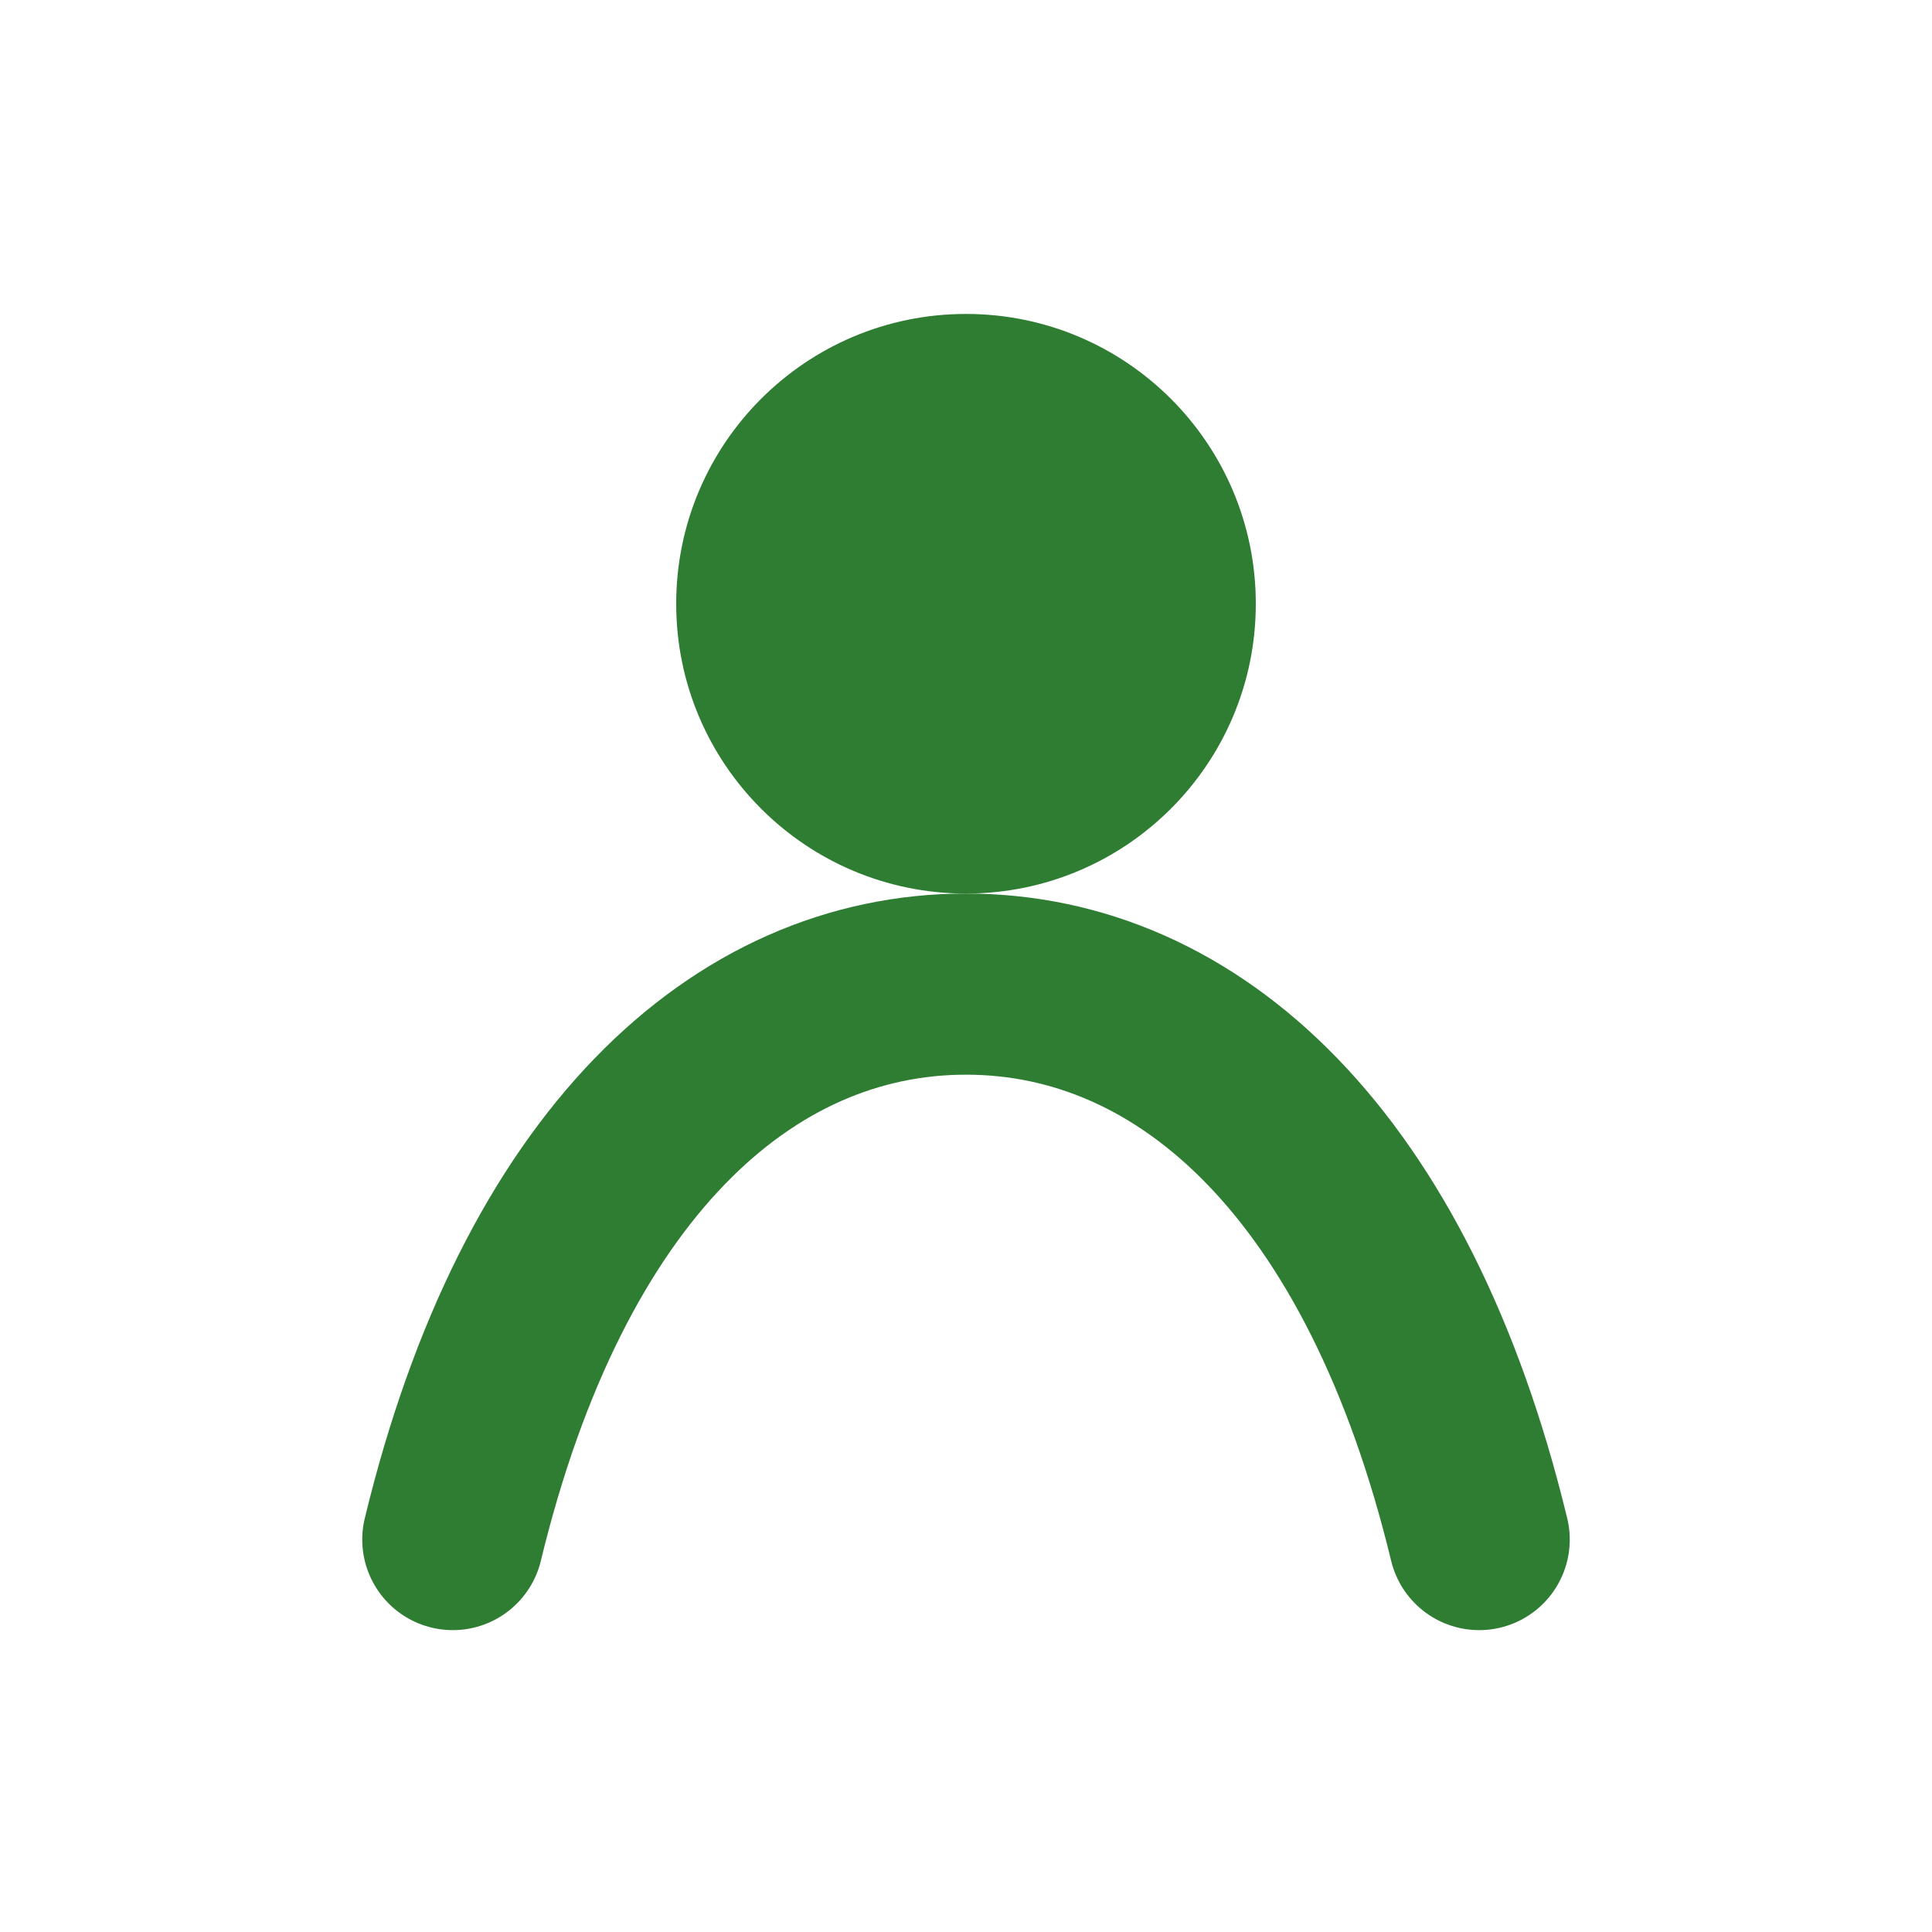
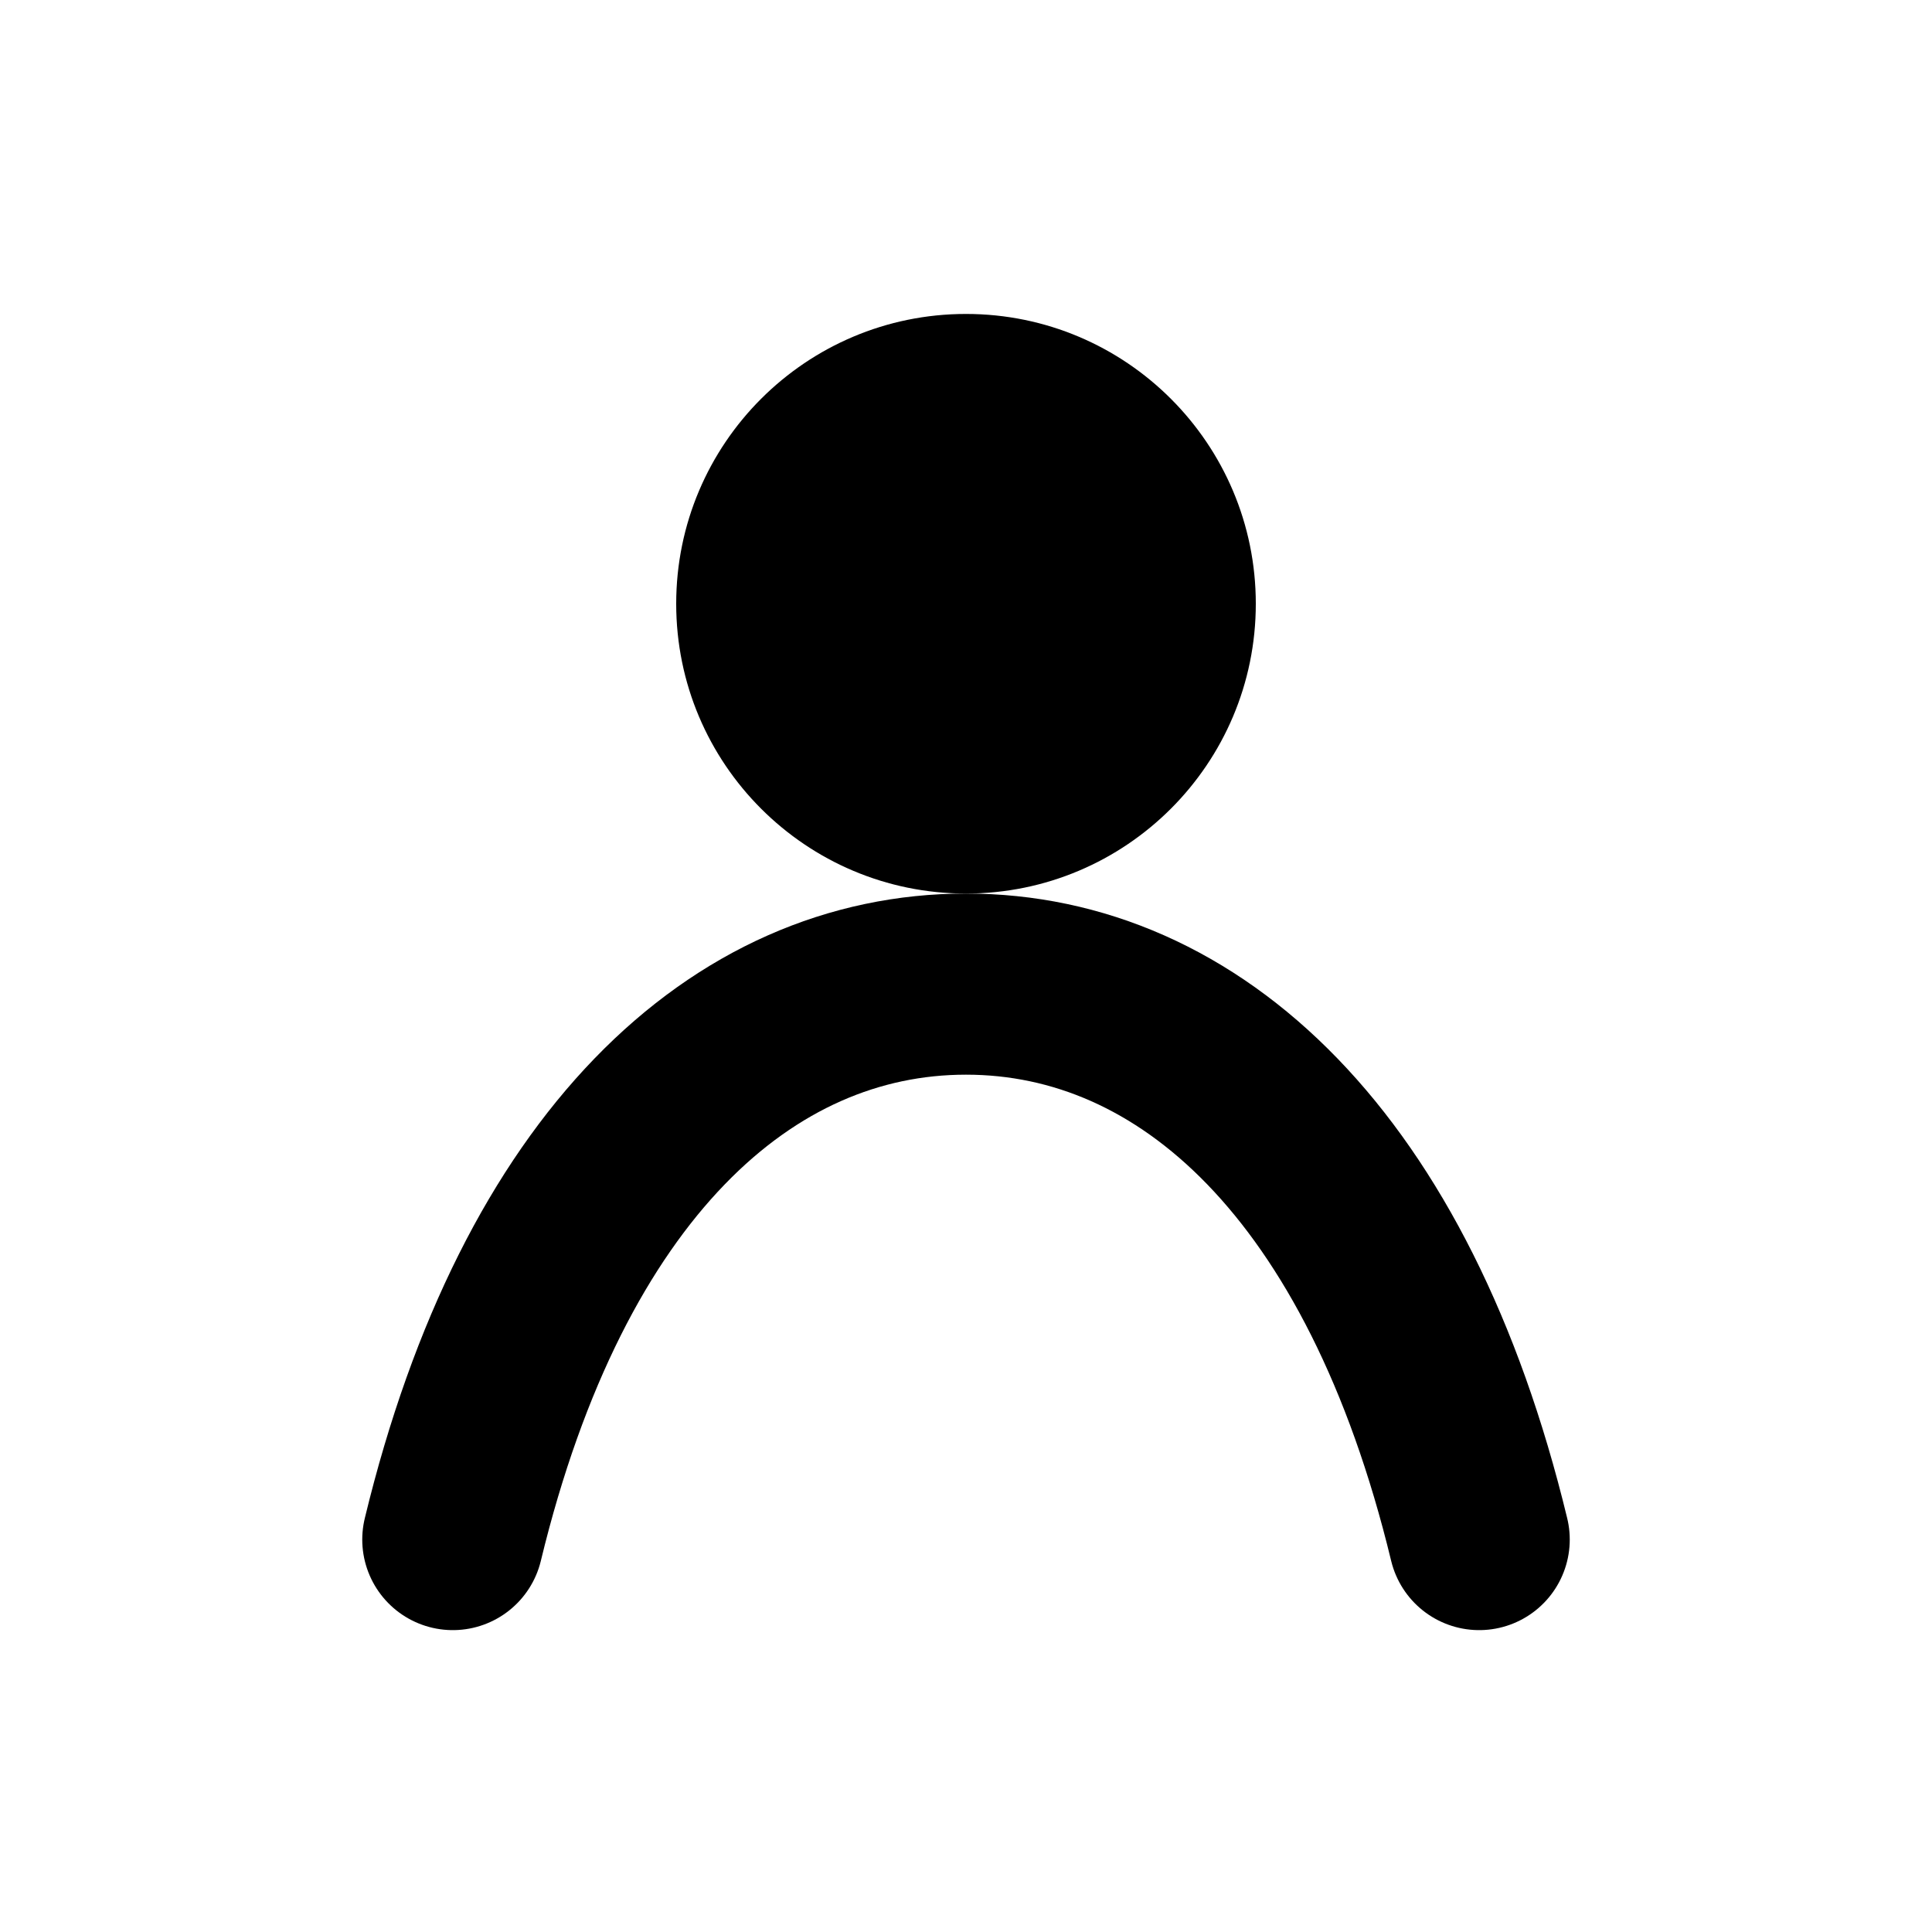
- <svg xmlns="http://www.w3.org/2000/svg" width="32" height="32" viewBox="0 0 32 32" fill="none" role="img" aria-label="สมาชิก">
-   <circle cx="16" cy="10" r="4.8" fill="#2E7D32" />
-   <path d="M7.5 25.5c1.5-6.2 4.8-9.2 8.5-9.2s7 3 8.5 9.2" stroke="#2E7D32" stroke-width="3" stroke-linecap="round" />
+ <svg xmlns="http://www.w3.org/2000/svg" width="32" height="32" viewBox="0 0 32 32" fill="none">
+   <circle cx="16" cy="10" r="4.8" fill="currentColor" />
+   <path d="M7.5 25.5c1.5-6.2 4.8-9.2 8.5-9.2s7 3 8.5 9.2" stroke="currentColor" stroke-width="3" stroke-linecap="round" />
</svg>
